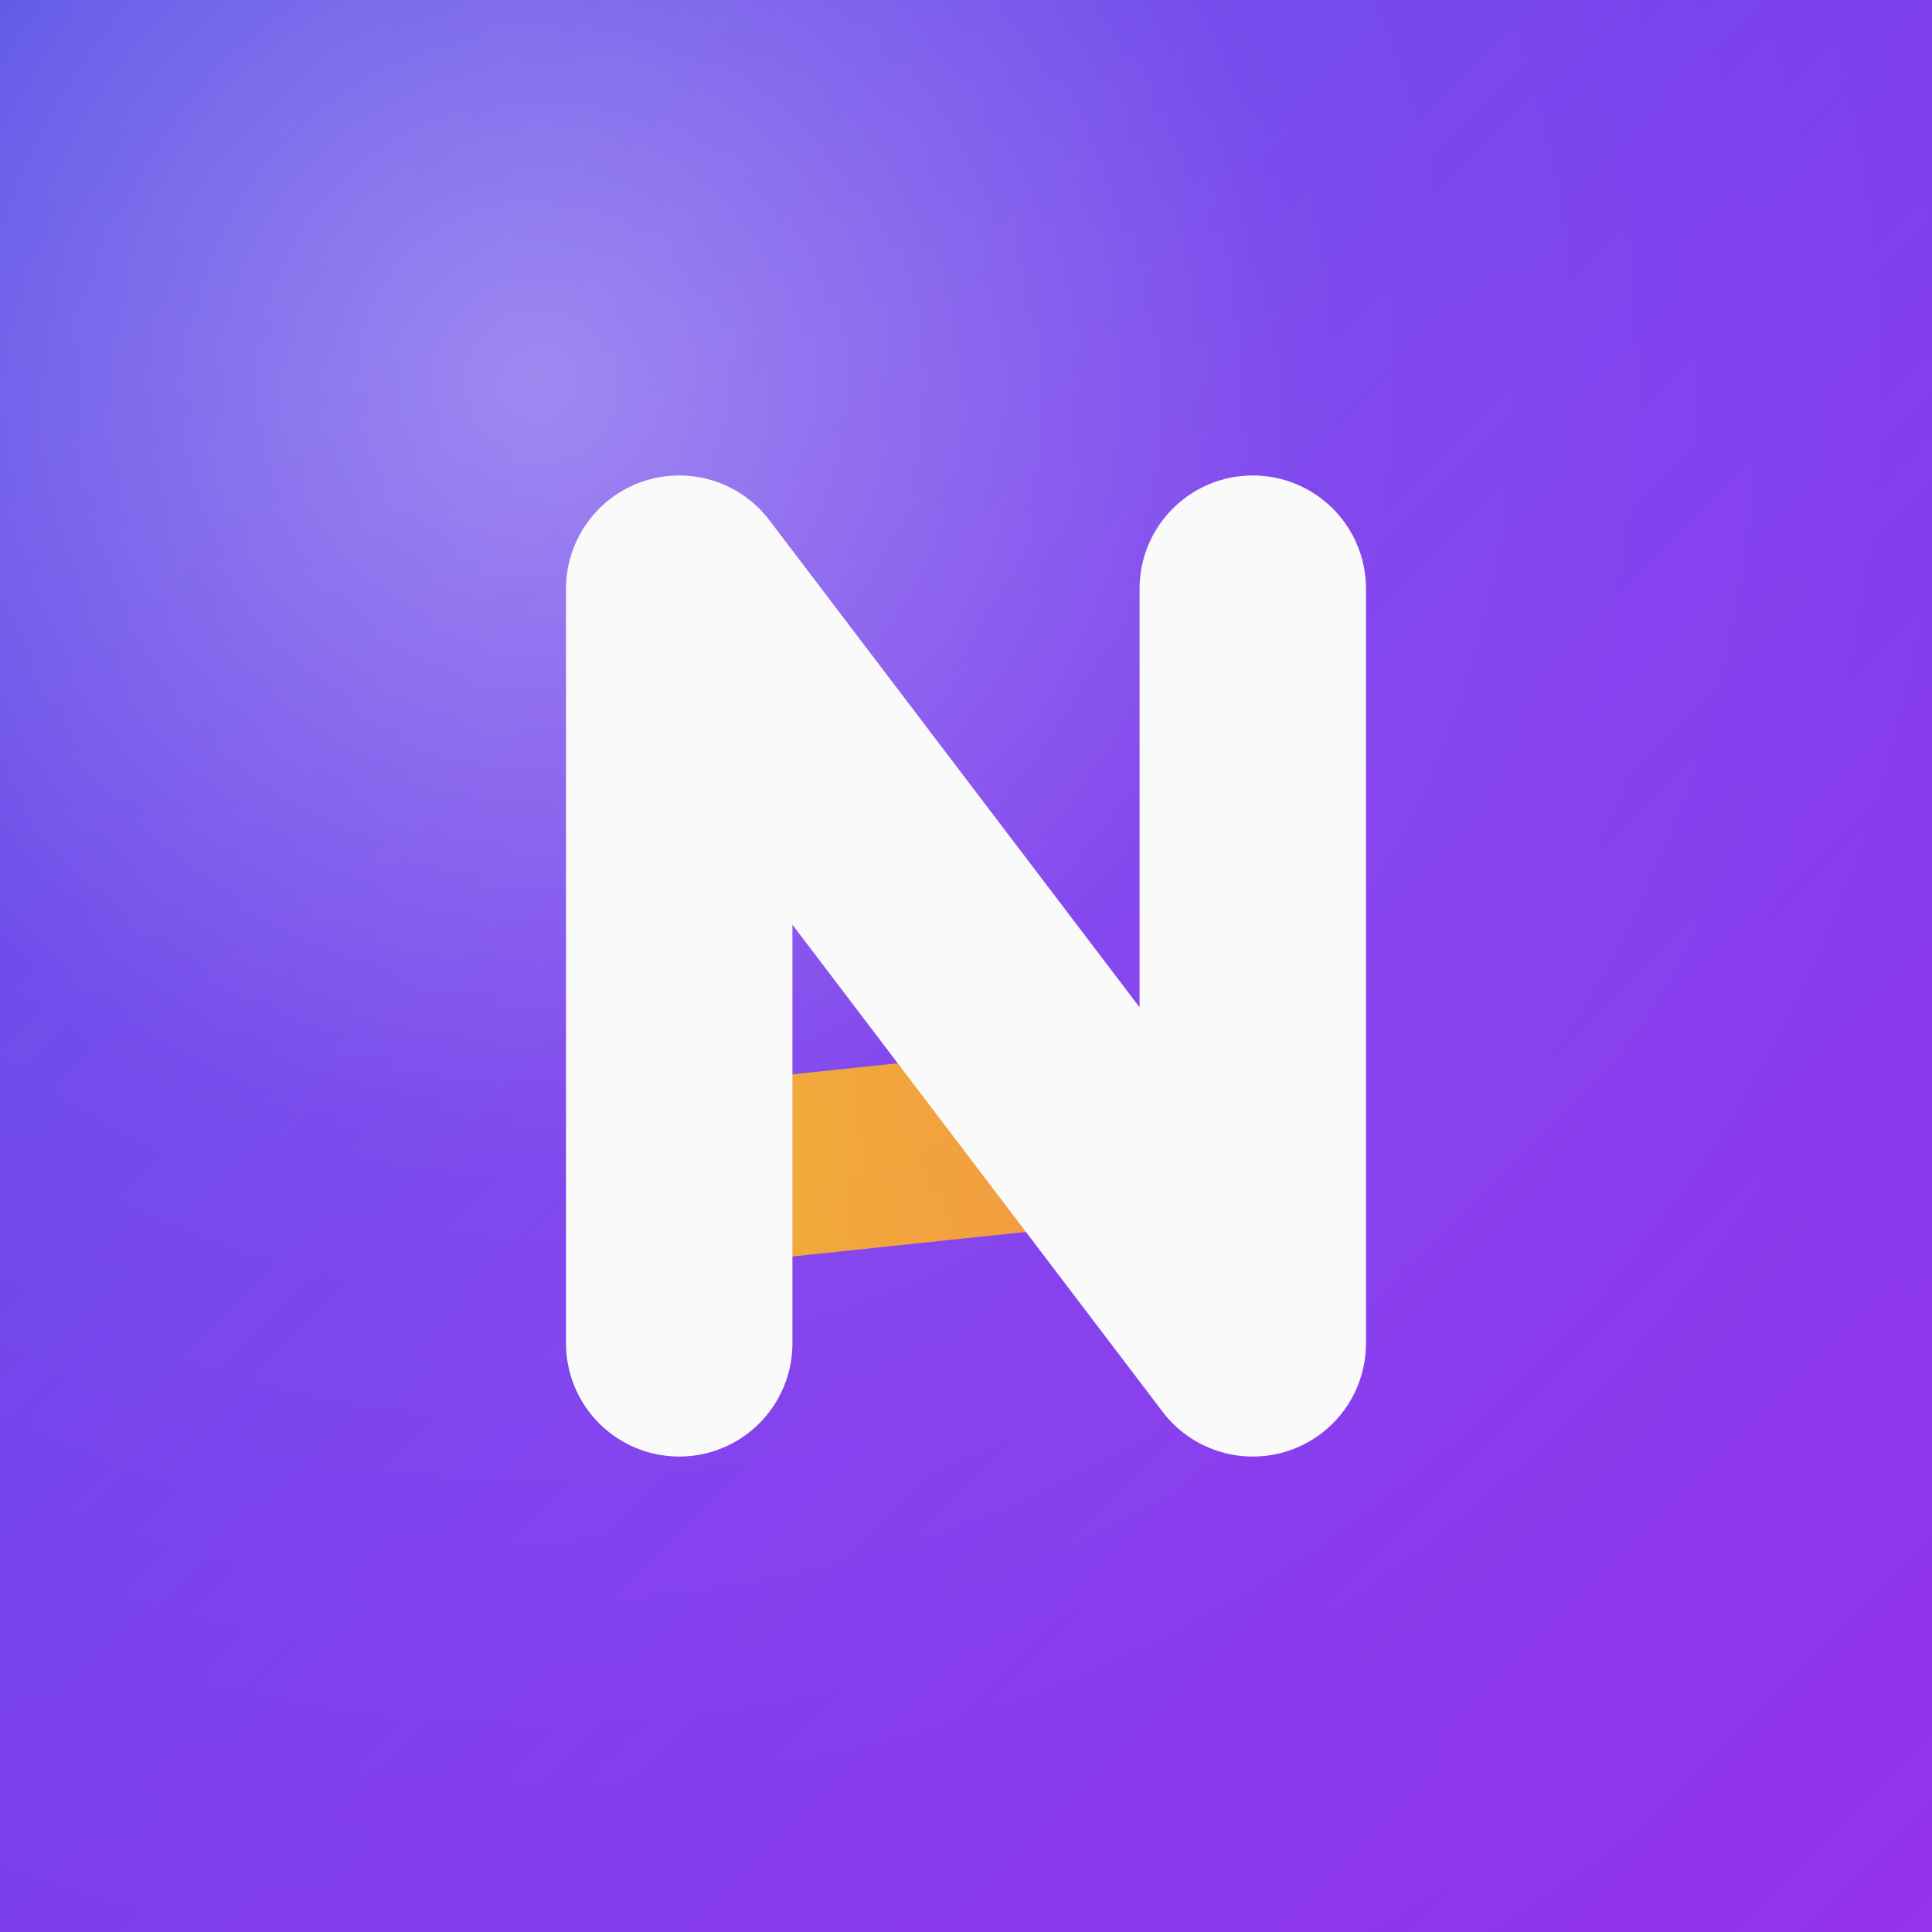
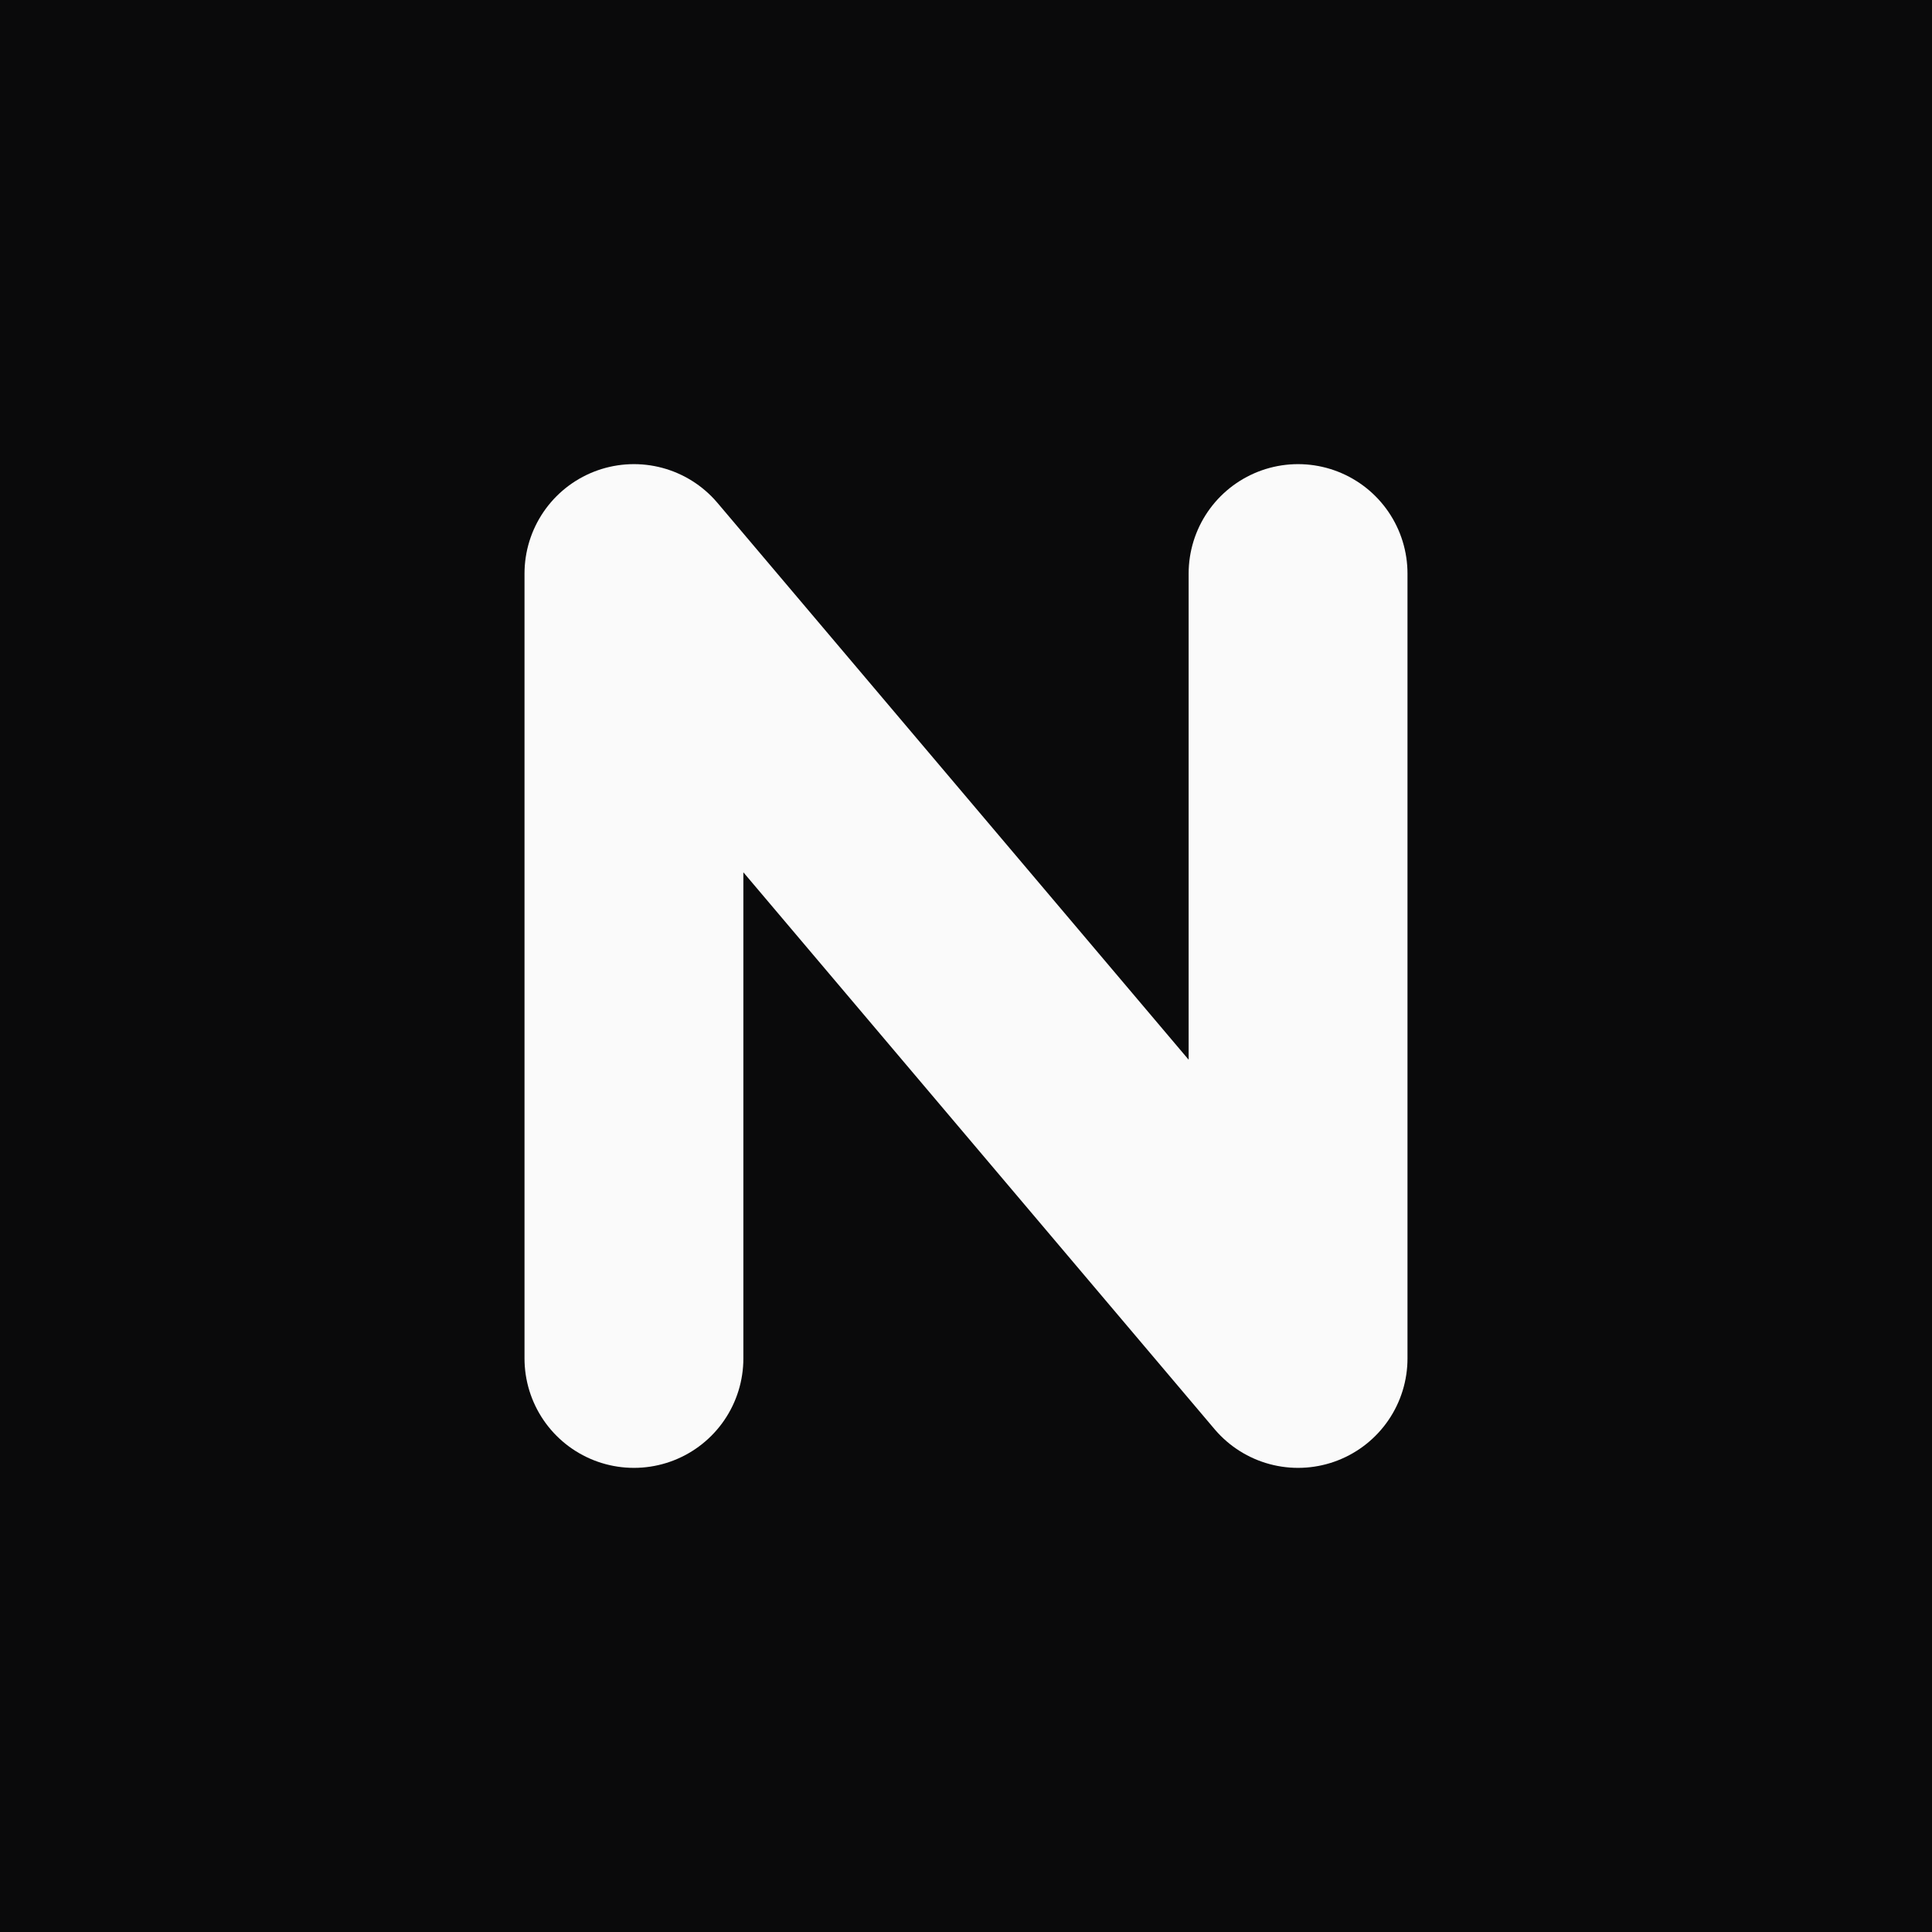
<svg xmlns="http://www.w3.org/2000/svg" width="180" height="180" viewBox="0 0 256 256">
-   <defs>
-     <linearGradient id="bg" x1="0" y1="0" x2="256" y2="256" gradientUnits="userSpaceOnUse">
-       <stop offset="0" stop-color="#4f46e5" />
-       <stop offset="0.52" stop-color="#7c3aed" />
-       <stop offset="1" stop-color="#9333ea" />
-     </linearGradient>
-     <radialGradient id="glow" cx="0.28" cy="0.2" r="0.95">
-       <stop offset="0" stop-color="#ffffff" stop-opacity="0.38" />
-       <stop offset="0.42" stop-color="#ffffff" stop-opacity="0.07" />
-       <stop offset="1" stop-color="#ffffff" stop-opacity="0" />
-     </radialGradient>
-     <linearGradient id="hl" x1="0" y1="0" x2="1" y2="0">
-       <stop offset="0" stop-color="#fbbf24" />
-       <stop offset="1" stop-color="#fb923c" />
-     </linearGradient>
-   </defs>
-   <rect width="256" height="256" fill="url(#bg)" />
-   <rect width="256" height="256" fill="url(#glow)" />
-   <g transform="rotate(-6 128 151)">
-     <rect x="76" y="140" width="104" height="24" rx="12" fill="url(#hl)" fill-opacity="0.92" />
-   </g>
-   <path d="M90 178 L90 78 L166 178 L166 78" fill="none" stroke="#fafafa" stroke-width="30" stroke-linecap="round" stroke-linejoin="round" />
+   <rect width="256" height="256" fill="#0a0a0b" />
+   <path d="M84 180 L84 76 L172 180 L172 76" fill="none" stroke="#fafafa" stroke-width="29" stroke-linecap="round" stroke-linejoin="round" />
</svg>
